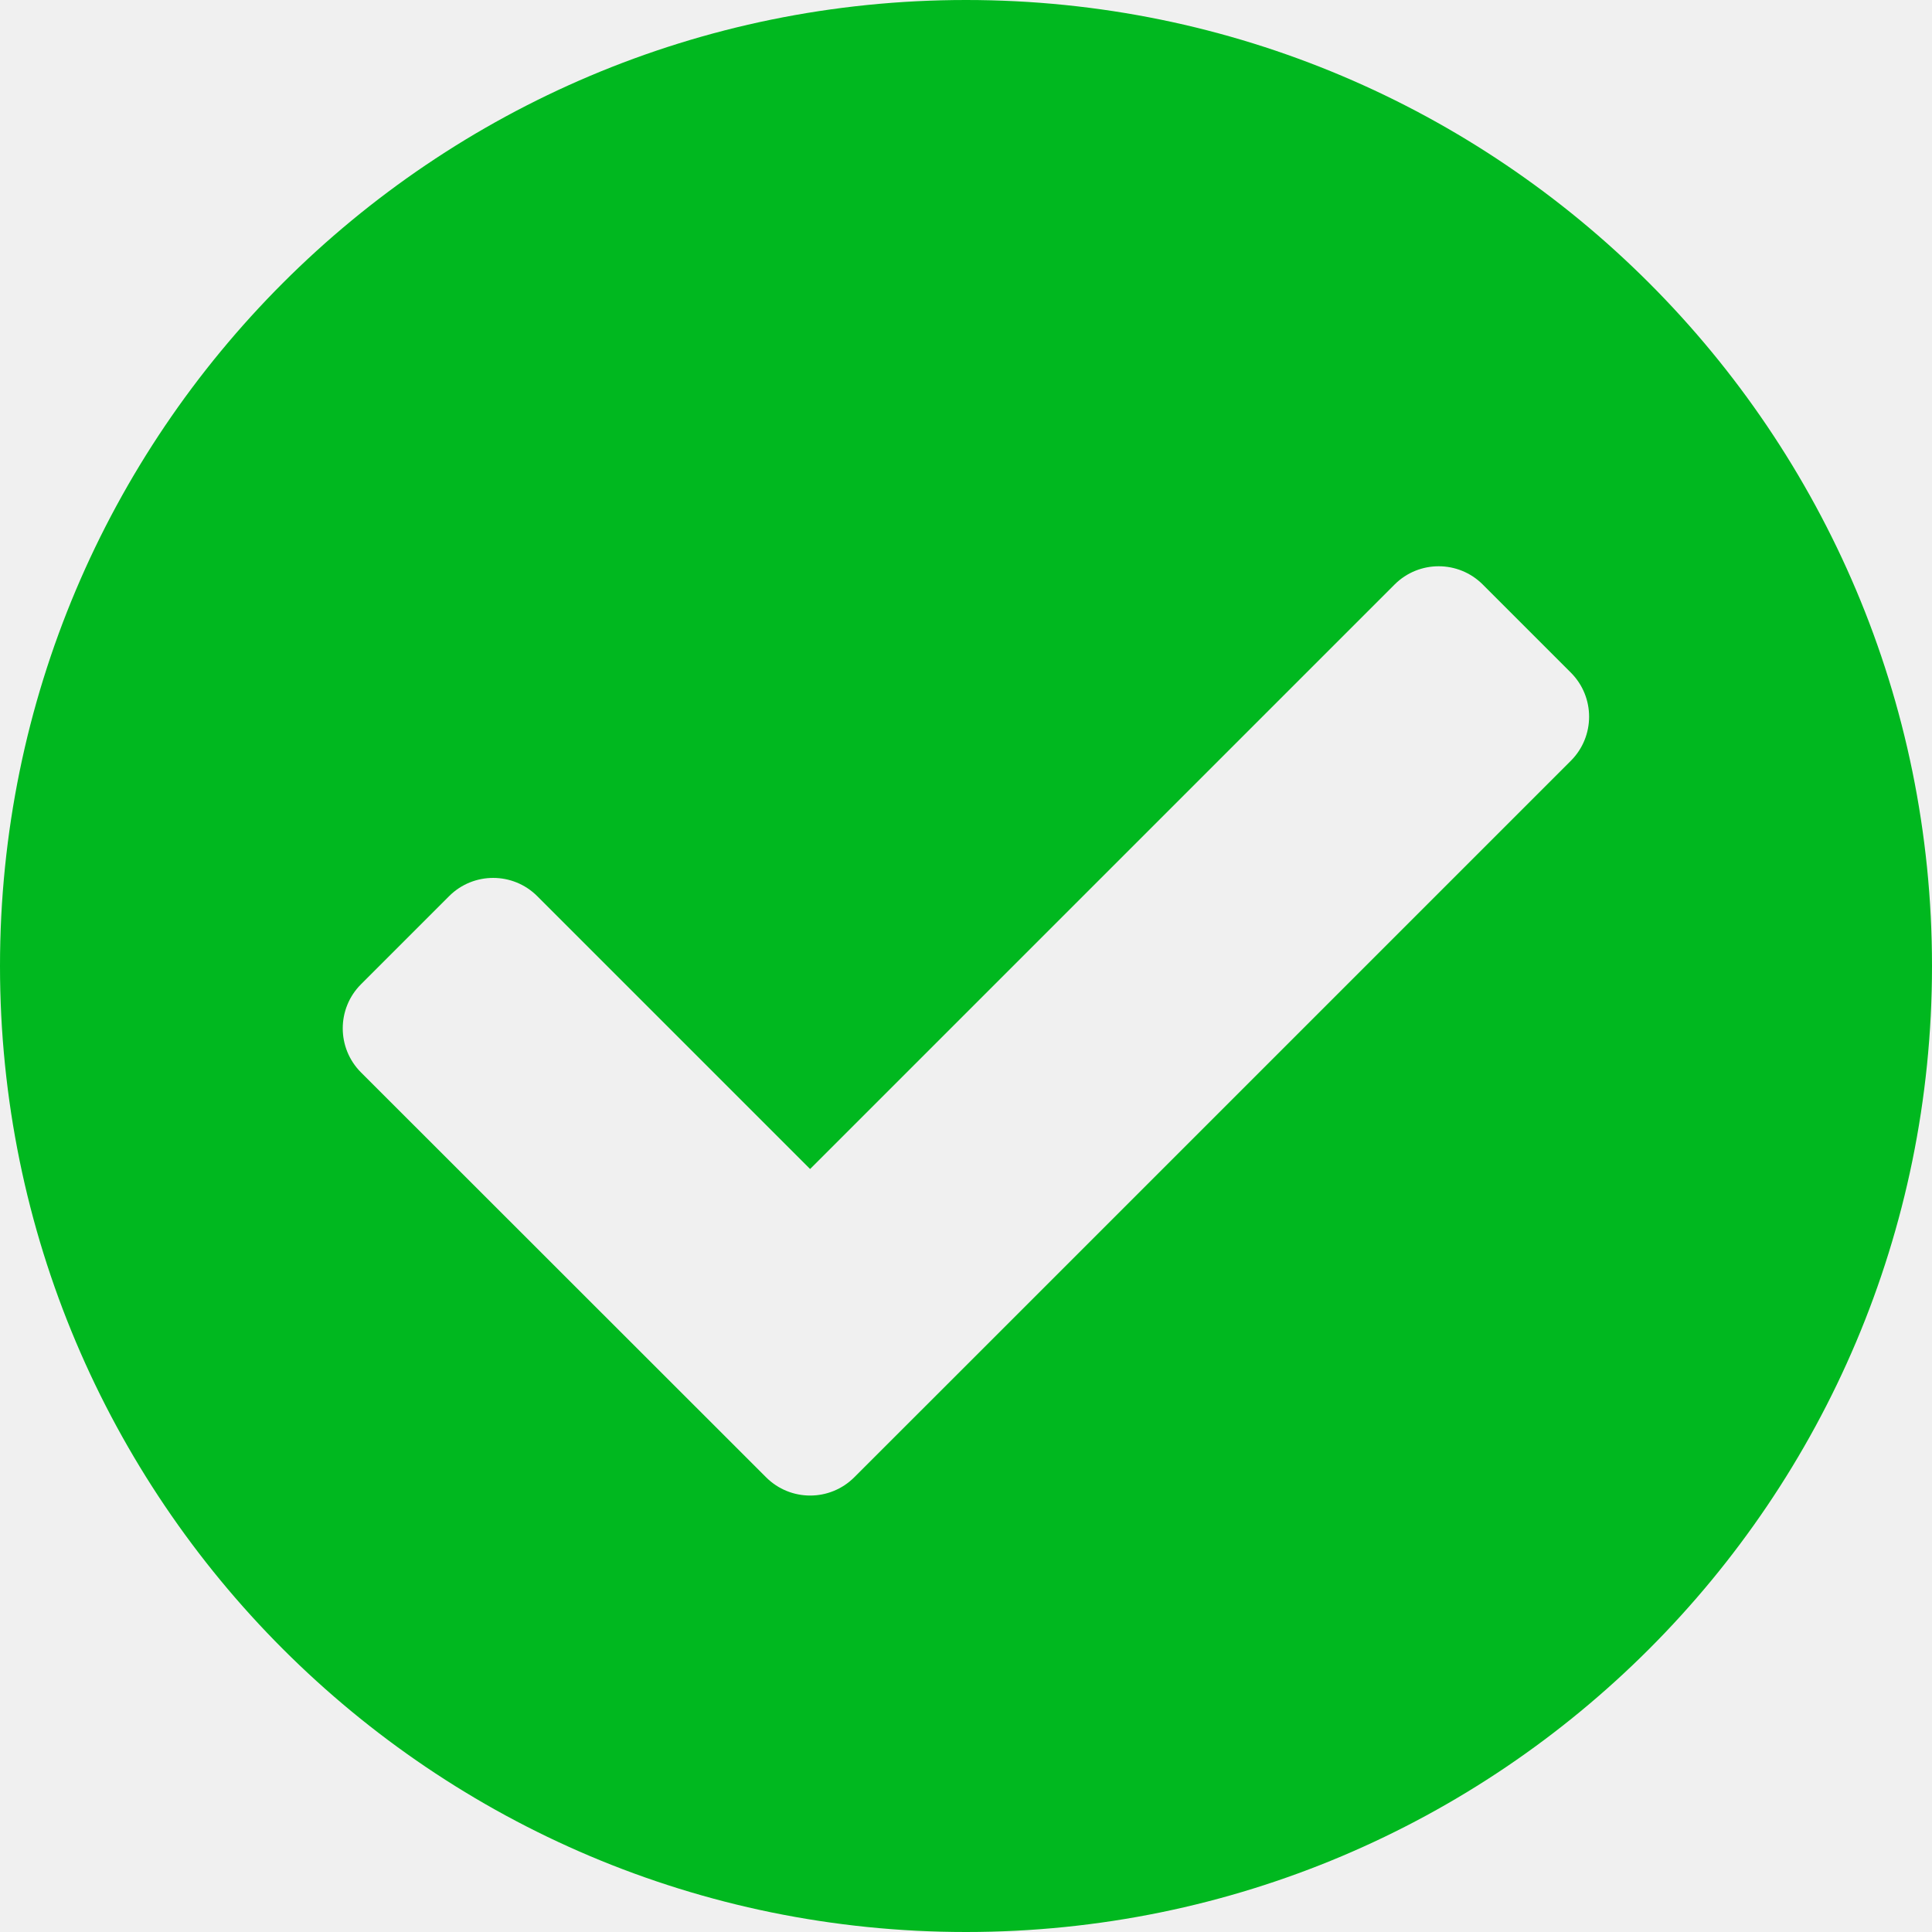
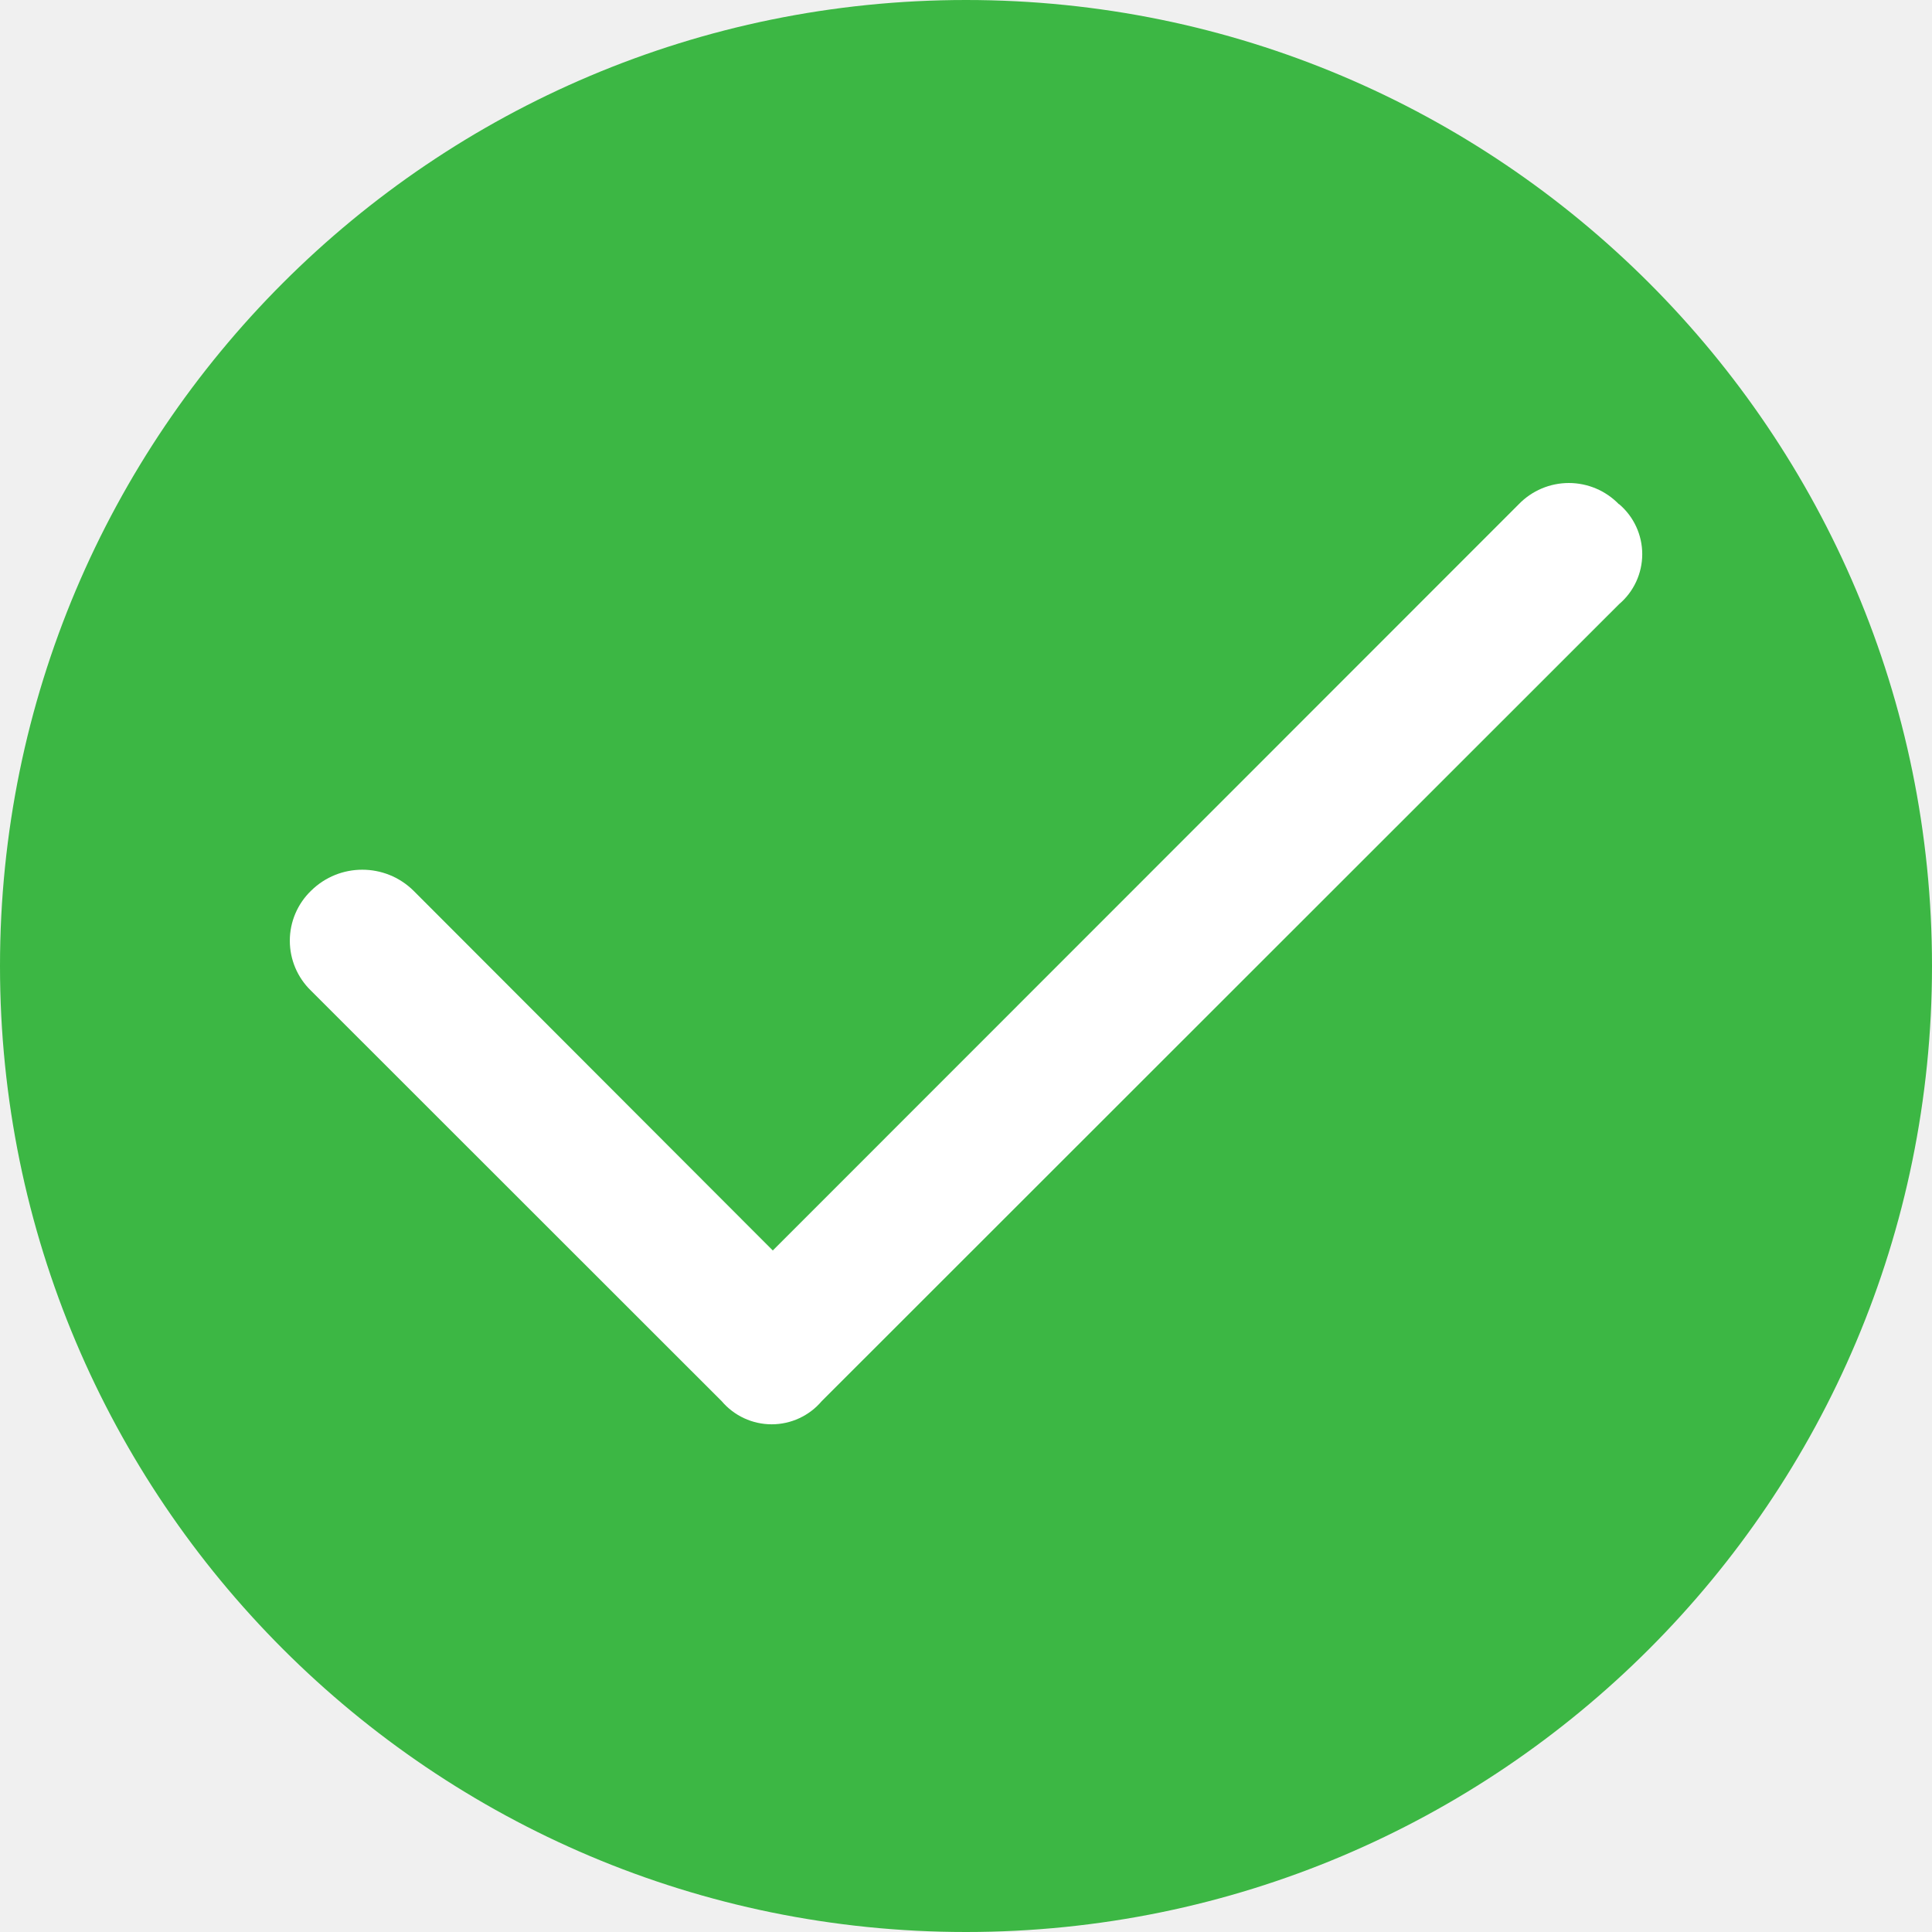
- <svg xmlns="http://www.w3.org/2000/svg" viewBox="0 0 26 26">
-   <defs>
-     <style>.a{fill:#00b81f;}</style>
-   </defs>
-   <path class="a" d="M26.469-12.781a13,13,0,0,0-13-13,13,13,0,0,0-13,13,13,13,0,0,0,13,13A13,13,0,0,0,26.469-12.781ZM11.965-5.9a.839.839,0,0,1-1.186,0L5.327-11.349a.839.839,0,0,1,0-1.186l1.186-1.186a.839.839,0,0,1,1.186,0l3.672,3.672,7.866-7.866a.839.839,0,0,1,1.186,0l1.186,1.186a.839.839,0,0,1,0,1.186l-7.9,7.9Z" transform="translate(-0.469 25.781)" />
+ <svg xmlns="http://www.w3.org/2000/svg" id="Test_Results-Result_Element" data-name="Test Results-Result Element" width="20" height="20" viewBox="0 0 20 20">
+   <circle id="Ellipse_302" data-name="Ellipse 302" cx="10" cy="10" r="10" fill="#3cb744" />
+   <g id="Icon-Check" transform="translate(3 3)">
+     <rect id="Rectangle_8083" data-name="Rectangle 8083" width="14" height="14" fill="none" />
+     <path id="check-regular" d="M13.761,96.214a.679.679,0,0,1,0,1.035L5.506,105.5a.679.679,0,0,1-1.035,0L.22,101.251a.719.719,0,0,1,0-1.035.755.755,0,0,1,1.061,0L5,103.94l7.723-7.726a.721.721,0,0,1,1.035,0Z" transform="translate(0 -93.995)" fill="#fff" />
+   </g>
</svg>
